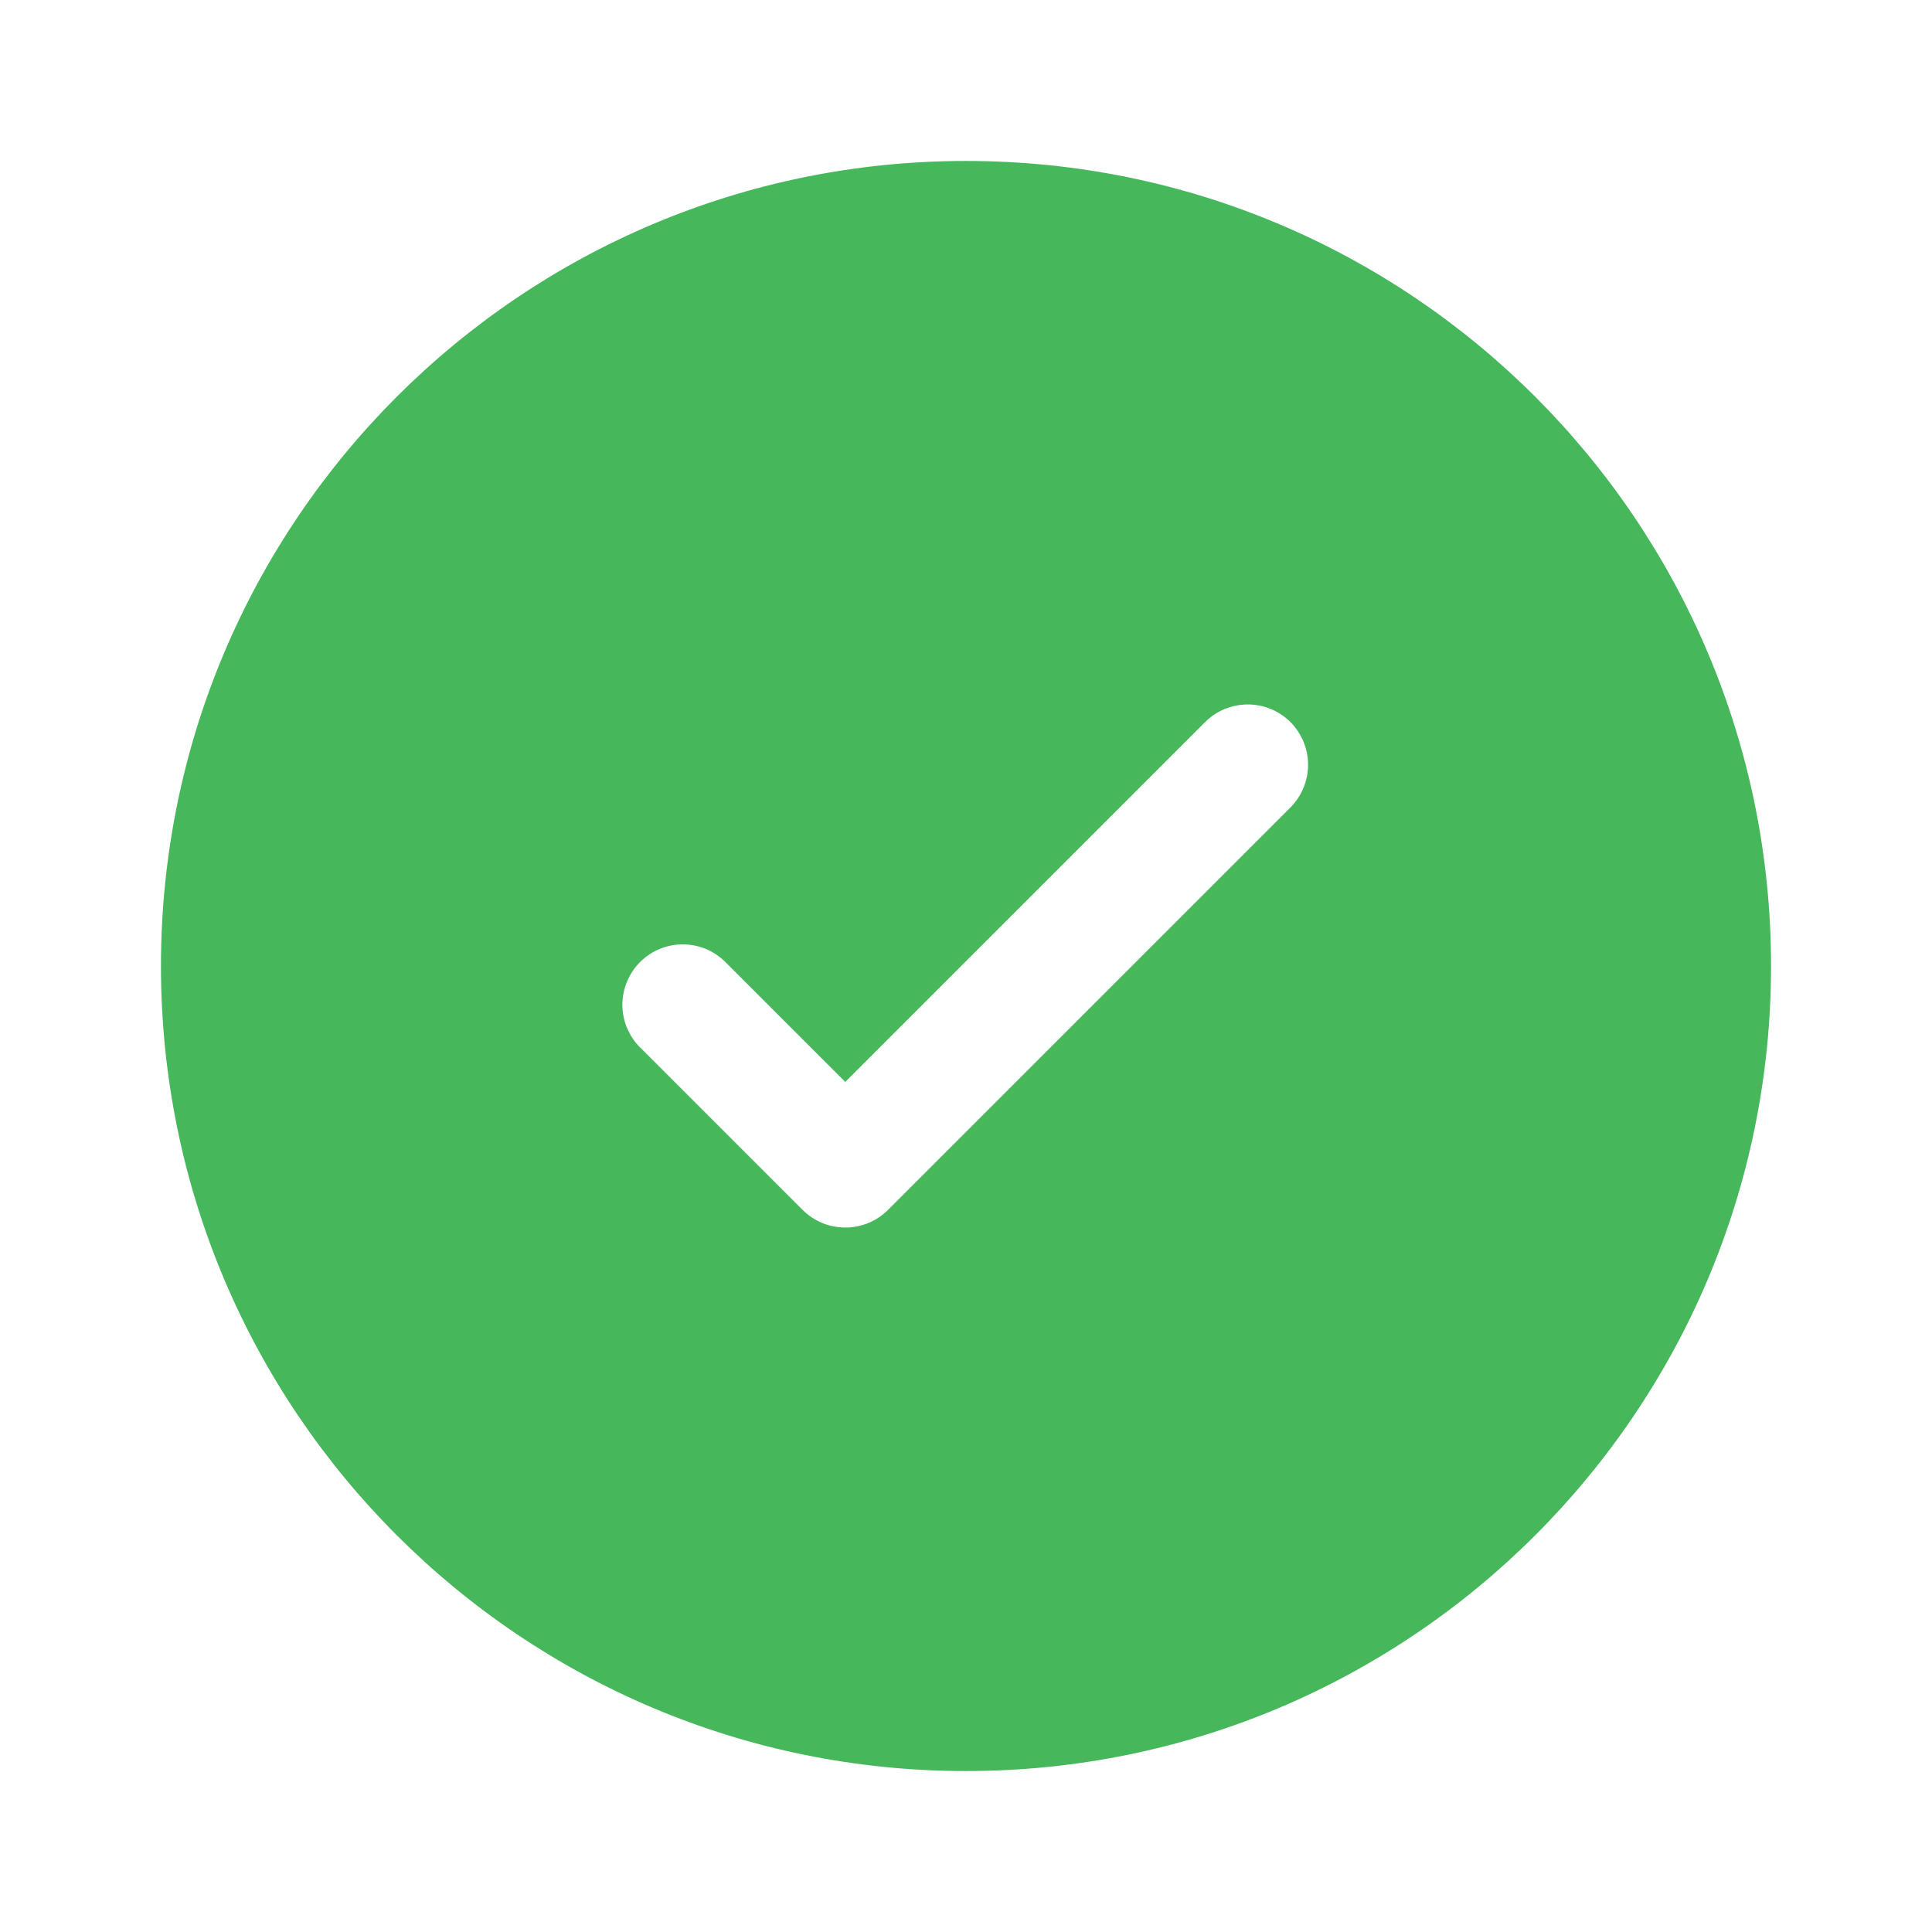
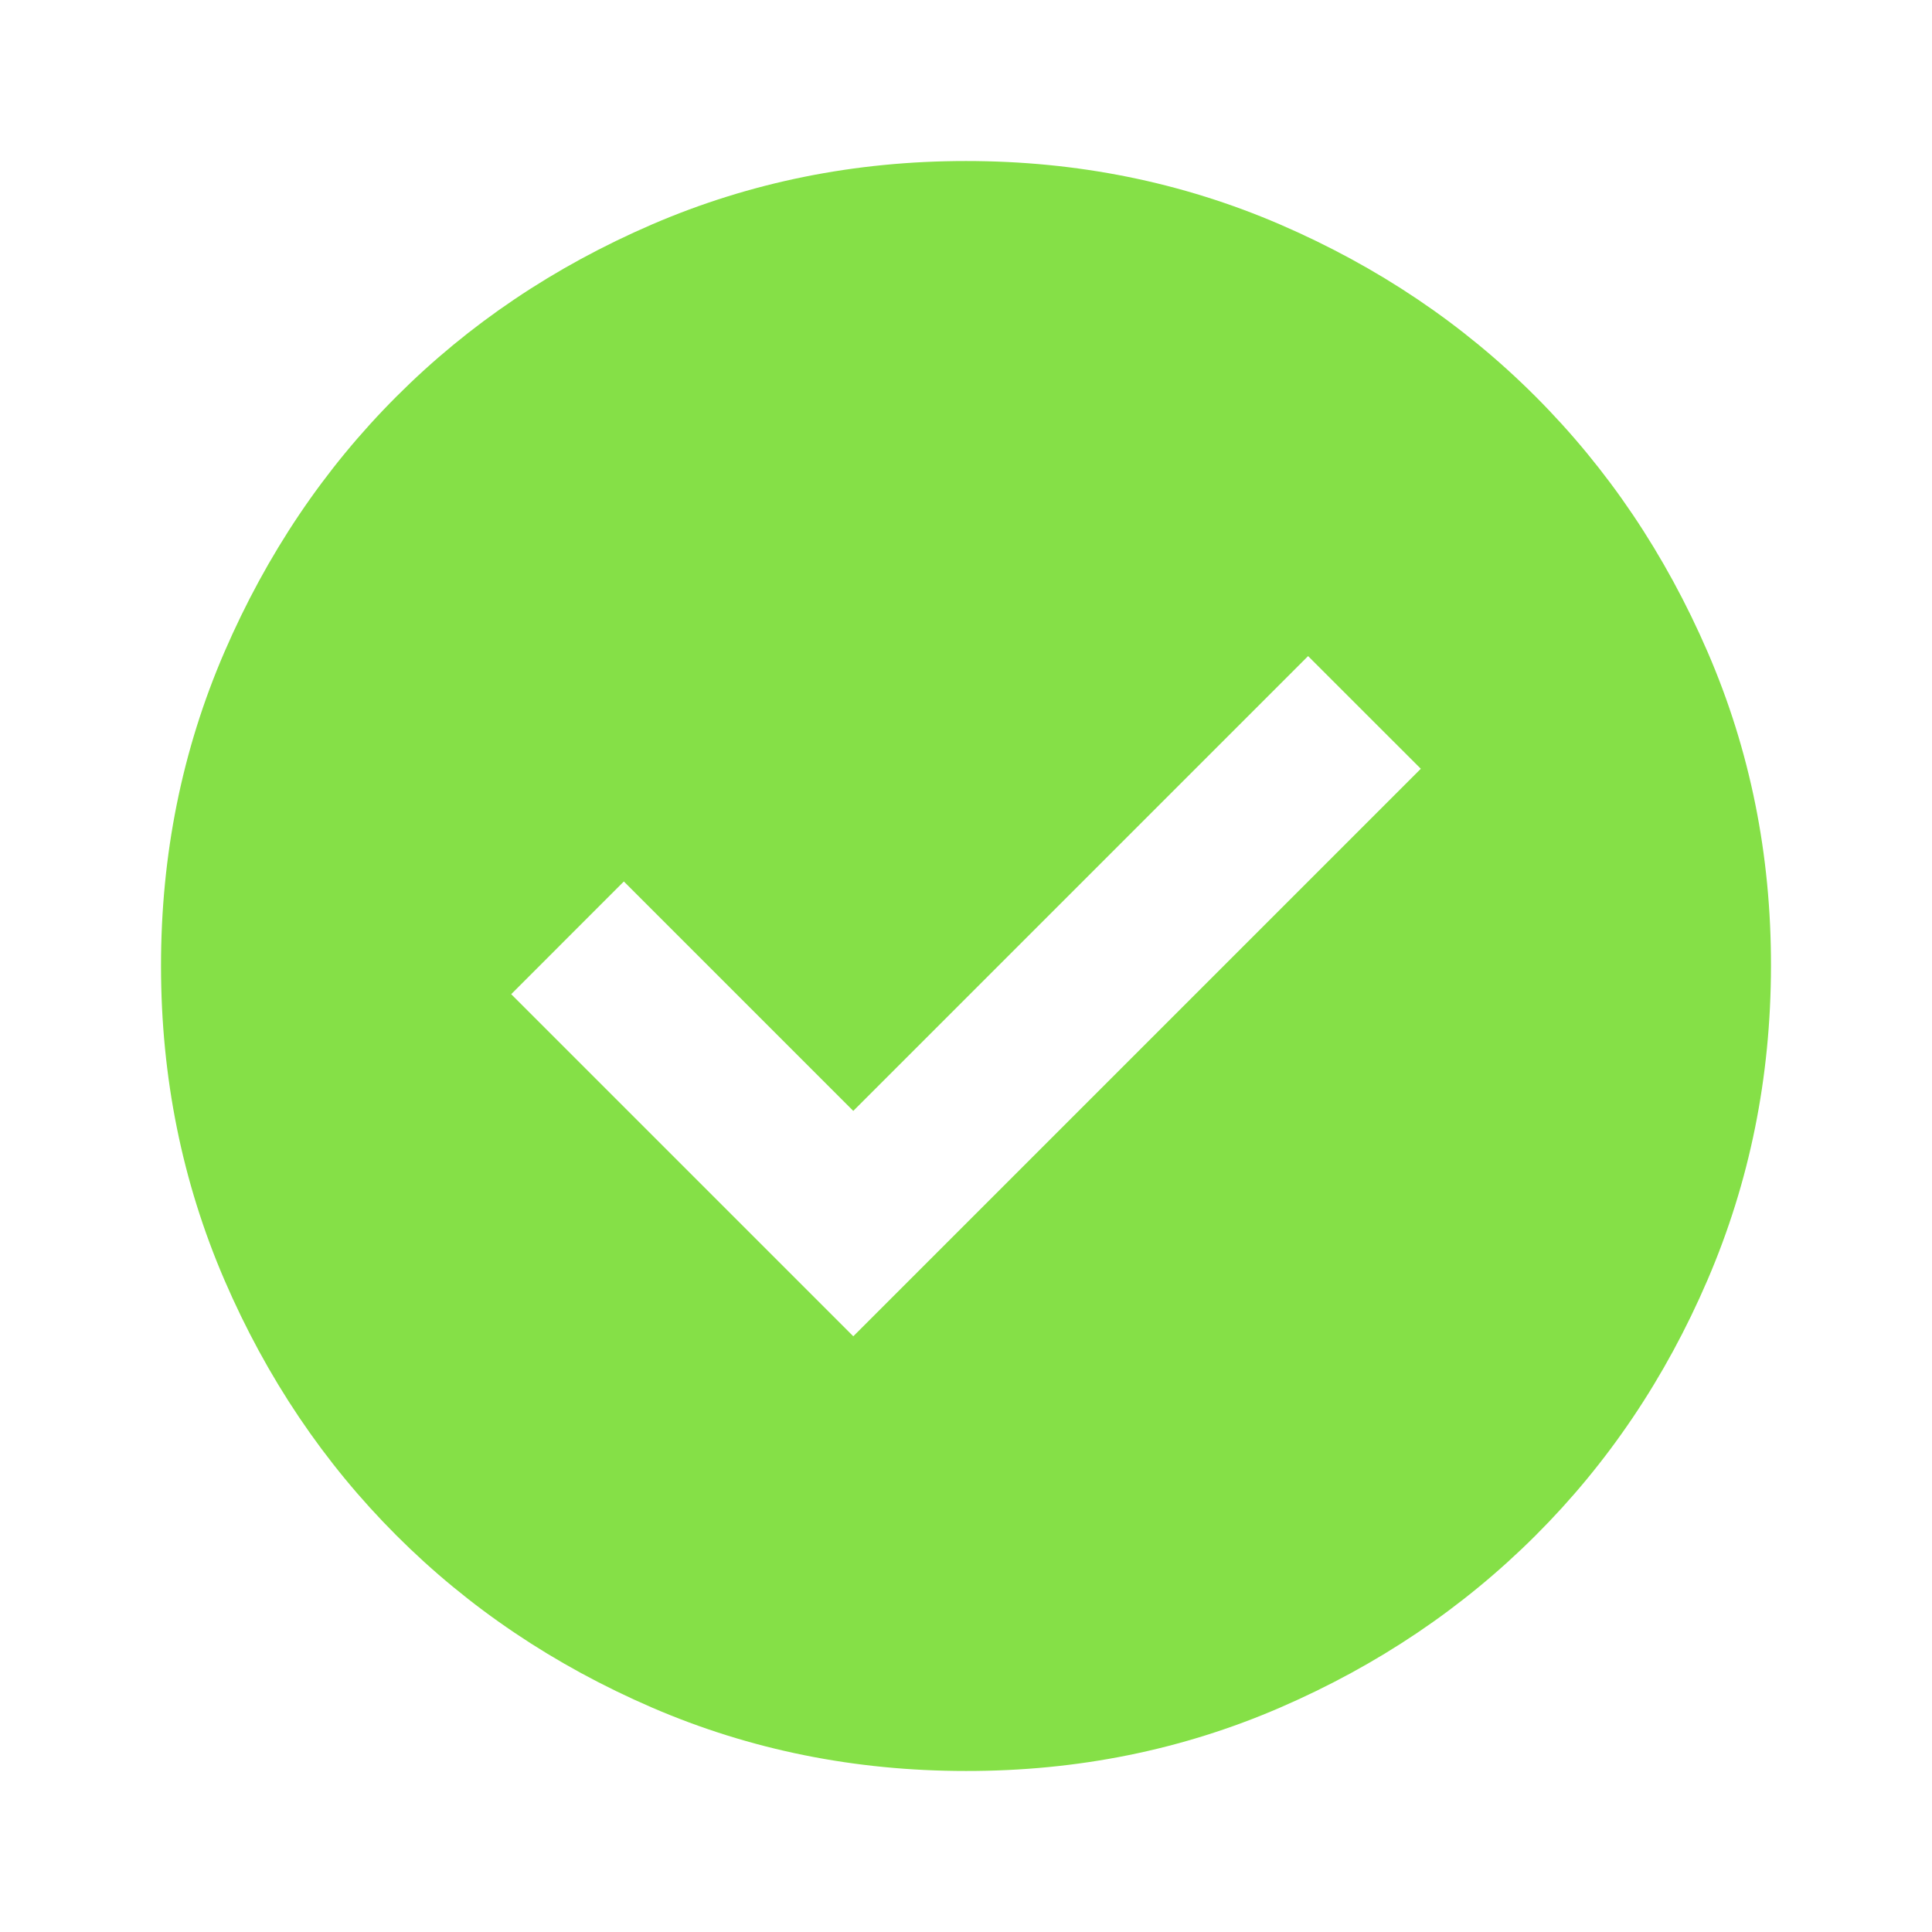
- <svg xmlns="http://www.w3.org/2000/svg" width="16" height="16" viewBox="0 0 16 16" fill="none">
-   <path fill-rule="evenodd" clip-rule="evenodd" d="M14.667 8C14.667 11.682 11.682 14.667 8 14.667C4.318 14.667 1.333 11.682 1.333 8C1.333 4.318 4.318 1.333 8 1.333C11.682 1.333 14.667 4.318 14.667 8ZM10.687 5.98C10.78 6.074 10.833 6.201 10.833 6.333C10.833 6.466 10.78 6.593 10.687 6.687L7.354 10.02C7.26 10.114 7.133 10.166 7 10.166C6.868 10.166 6.741 10.114 6.647 10.02L5.314 8.687C5.264 8.641 5.225 8.586 5.198 8.524C5.17 8.463 5.156 8.397 5.154 8.33C5.153 8.263 5.166 8.196 5.191 8.134C5.216 8.071 5.253 8.015 5.301 7.967C5.348 7.92 5.405 7.882 5.467 7.857C5.529 7.832 5.596 7.82 5.663 7.821C5.73 7.822 5.797 7.837 5.858 7.864C5.919 7.892 5.974 7.931 6.02 7.98L7 8.96L8.49 7.47L9.98 5.98C10.074 5.886 10.201 5.834 10.334 5.834C10.466 5.834 10.593 5.886 10.687 5.98Z" fill="#46B75B" />
+ <svg xmlns="http://www.w3.org/2000/svg" width="32" height="32" viewBox="0 0 32 32" fill="none">
+   <path d="M14.133 22.133L23.533 12.733L21.666 10.867L14.133 18.4L10.333 14.6L8.467 16.467L14.133 22.133ZM16 29.333C14.155 29.333 12.422 28.983 10.8 28.283C9.178 27.582 7.767 26.633 6.567 25.433C5.367 24.234 4.417 22.823 3.717 21.2C3.018 19.577 2.667 17.844 2.667 16C2.666 14.156 3.016 12.423 3.717 10.8C4.419 9.177 5.368 7.766 6.567 6.567C7.765 5.368 9.176 4.418 10.8 3.717C12.424 3.017 14.157 2.667 16 2.667C17.843 2.667 19.576 3.017 21.2 3.717C22.824 4.418 24.235 5.368 25.433 6.567C26.631 7.766 27.582 9.177 28.284 10.8C28.986 12.423 29.336 14.156 29.333 16C29.331 17.844 28.98 19.577 28.282 21.2C27.585 22.823 26.635 24.234 25.433 25.433C24.231 26.633 22.82 27.583 21.2 28.284C19.579 28.985 17.846 29.335 16 29.333Z" fill="#85E047" />
</svg>
